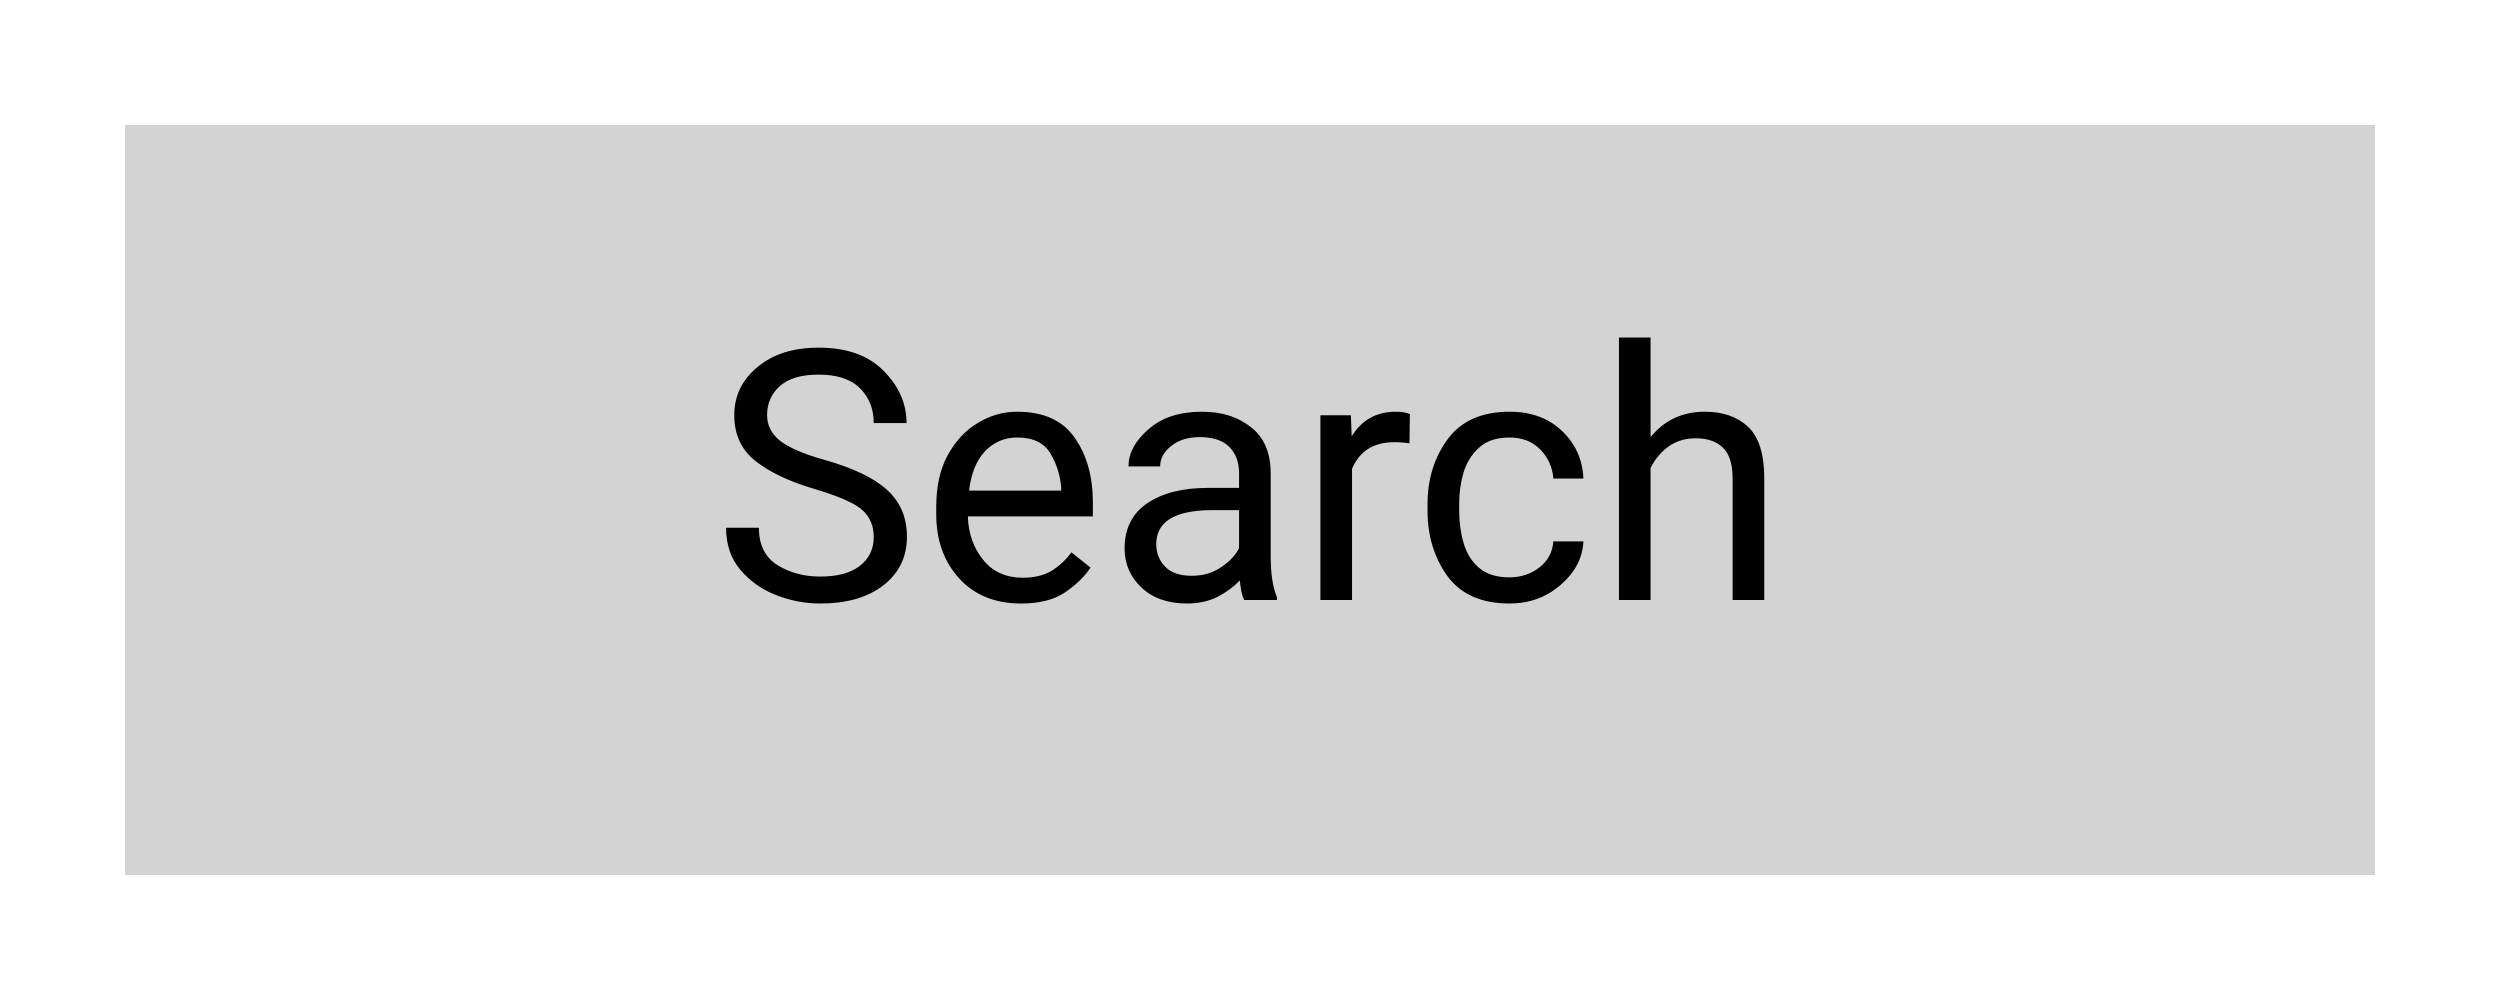
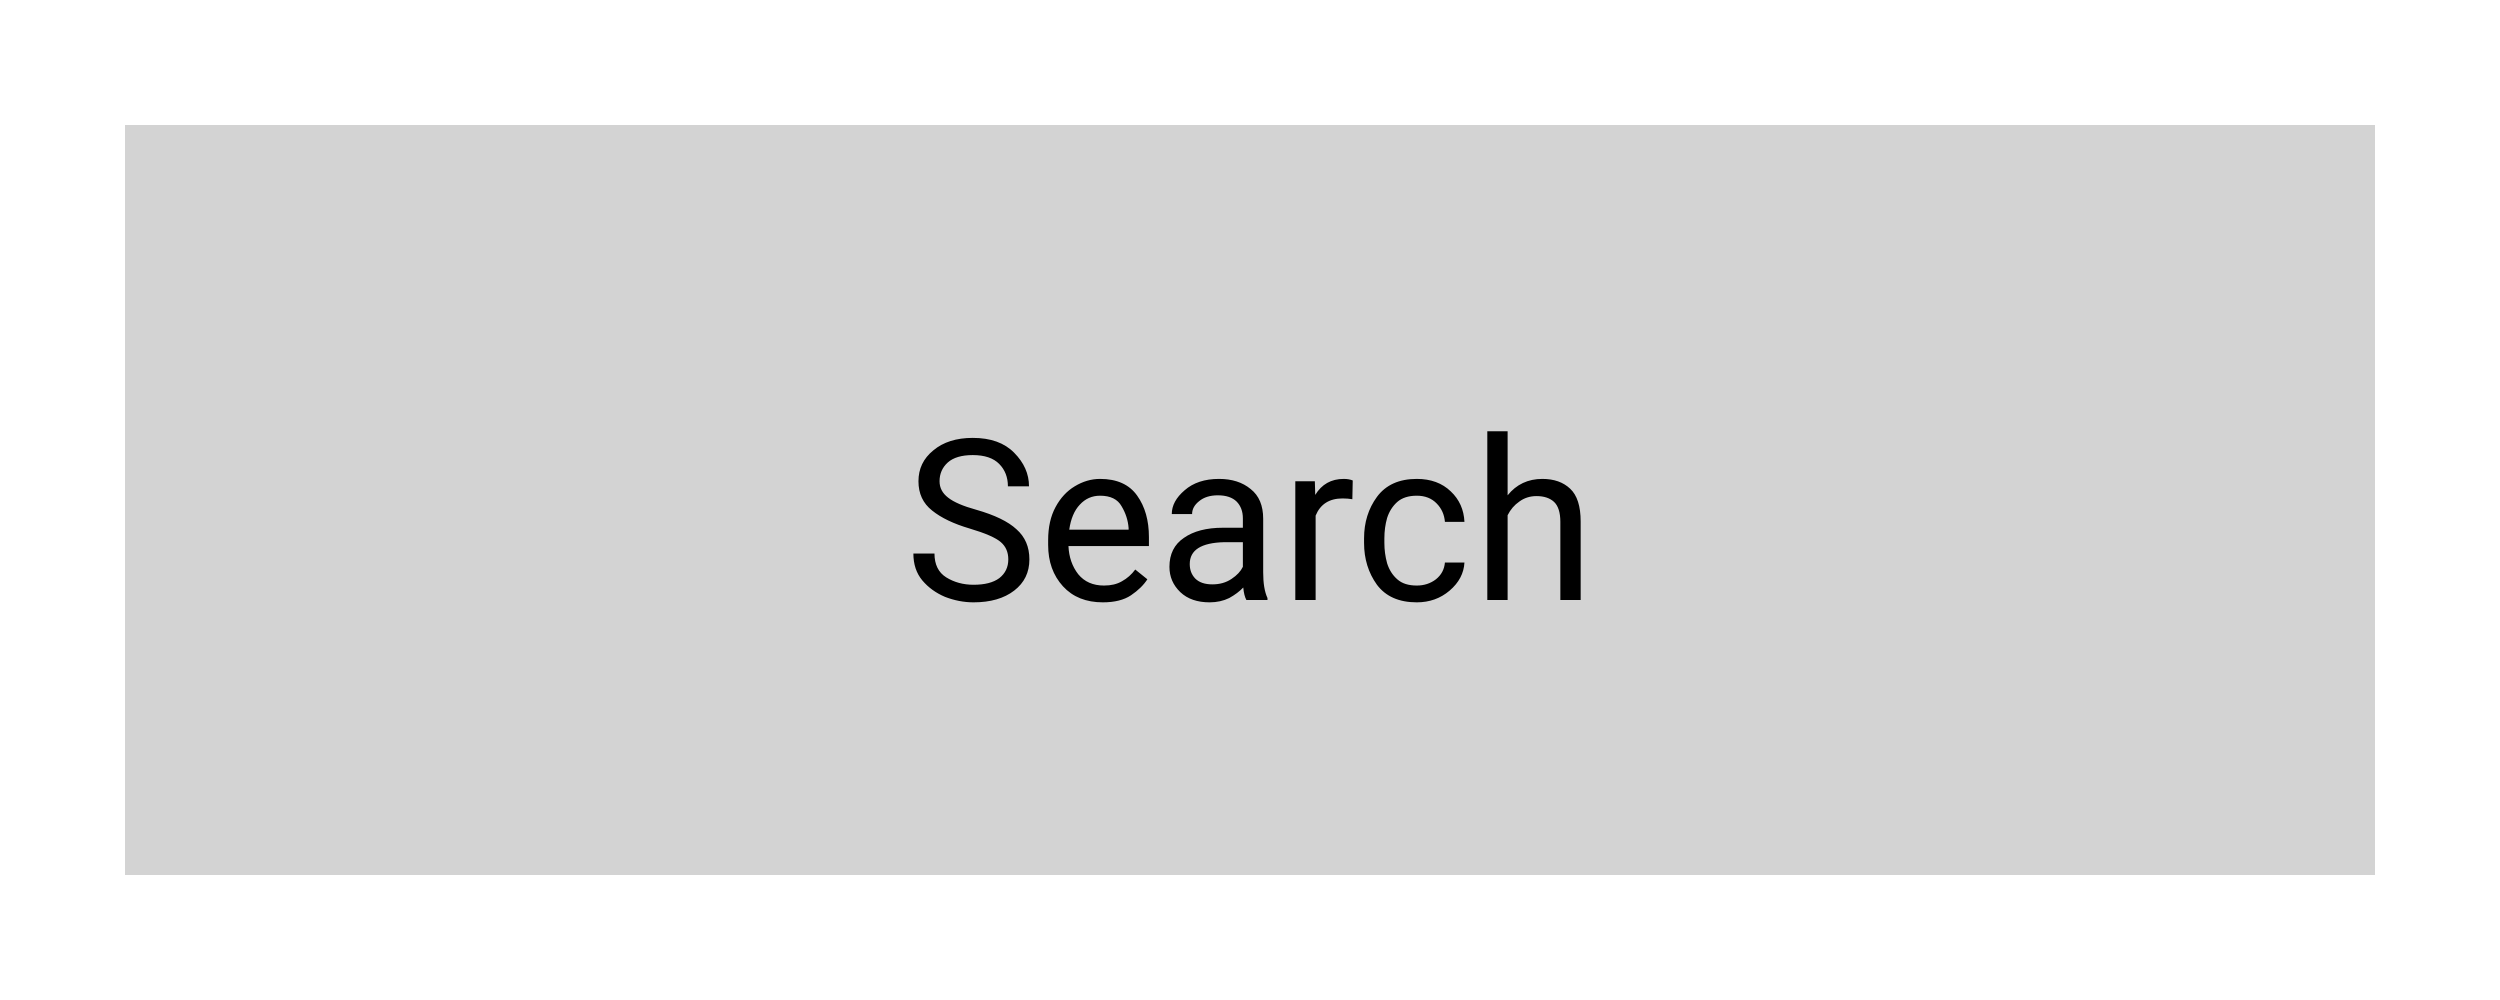
<svg xmlns="http://www.w3.org/2000/svg" width="100" height="40" version="1.1">
  <style>
@font-face {
    font-family: 'Roboto';
    src: url('/usr/share/fonts/truetype/roboto/Roboto.ttf') format('truetype');
    font-weight: normal;
    font-style: normal;
}

</style>
  <rect x="0" y="0" width="100" height="40" fill="white" stroke-width="0" />
  <path d="M 5 5 L 95 5 L 95 35 L 5 35 Z" fill="lightgray" />
-   <text x="50" y="24" font-family="Roboto" font-size="14" fill="black" text-anchor="middle"> Search </text>
+   <text x="50" y="24" font-family="Roboto" font-size="9" fill="black" text-anchor="middle"> Search </text>

fill lightgray
stroke lightgray

polyline 5,5 95,5 95,75 5,75


stroke-width 0
stroke-opacity 0


fill black
stroke black
stroke-width 0
stroke-opacity 0


font-size 20
gravity center
text 0,0 "Search"

</svg>
